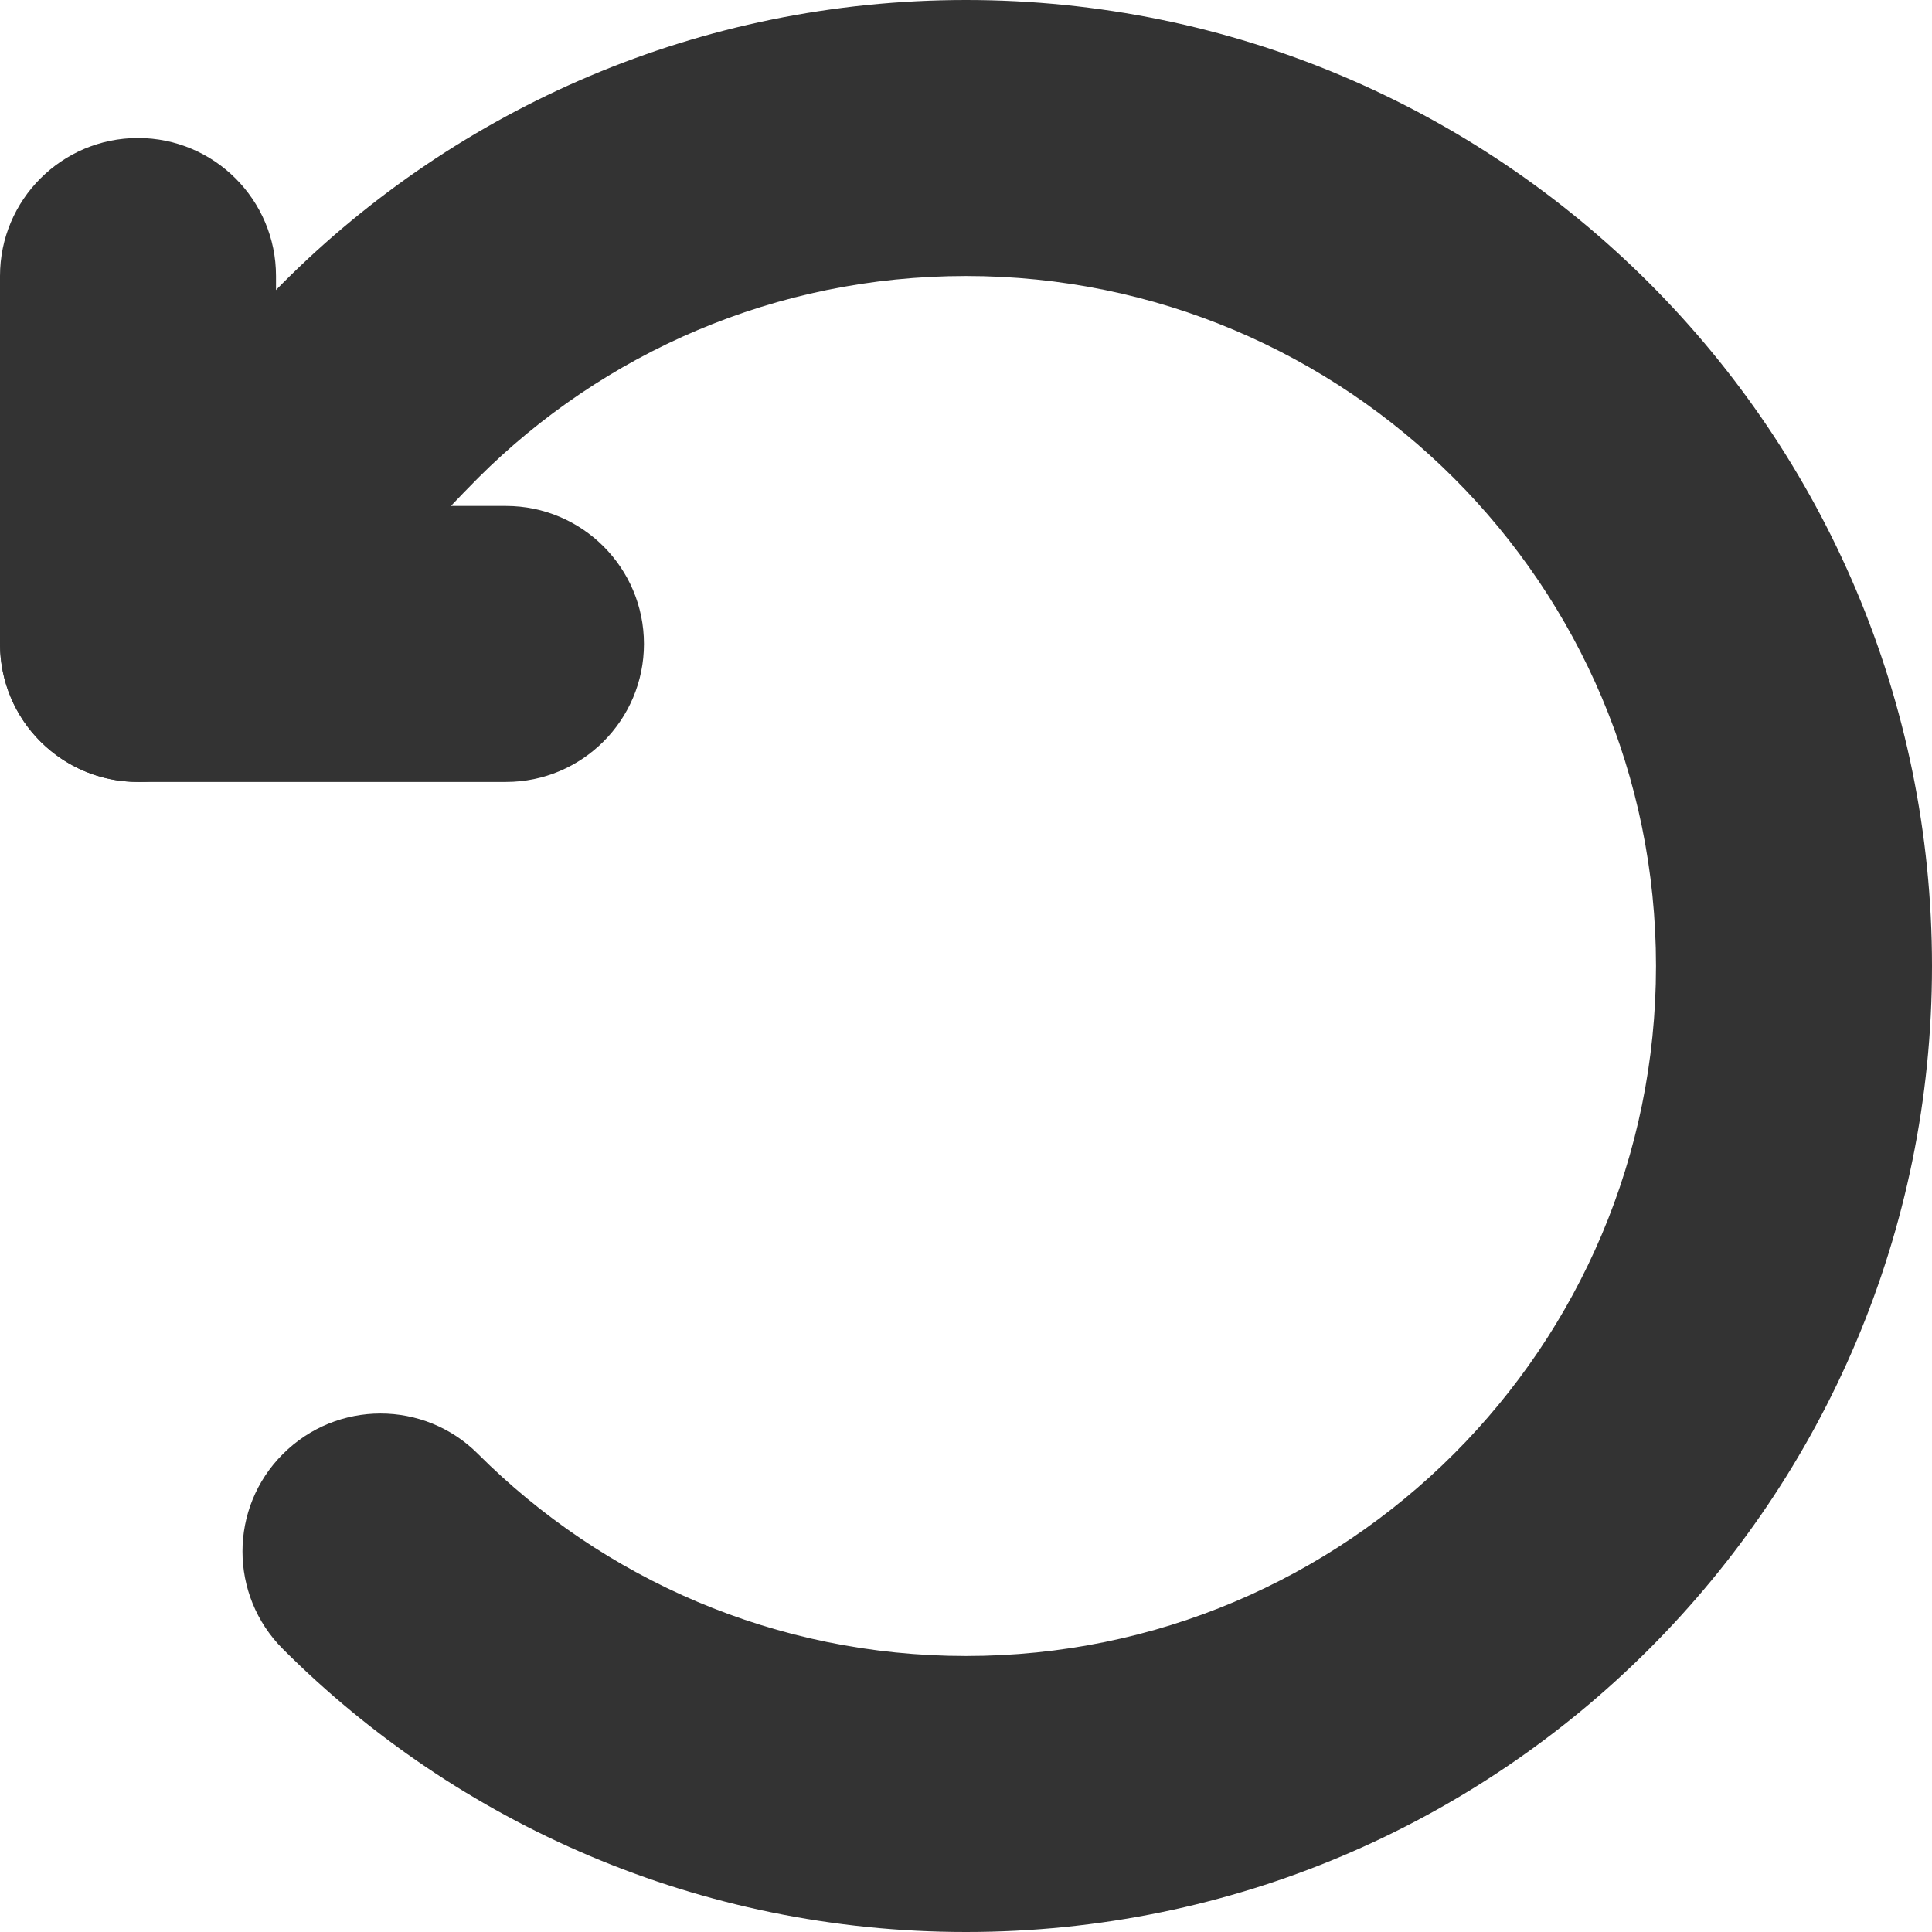
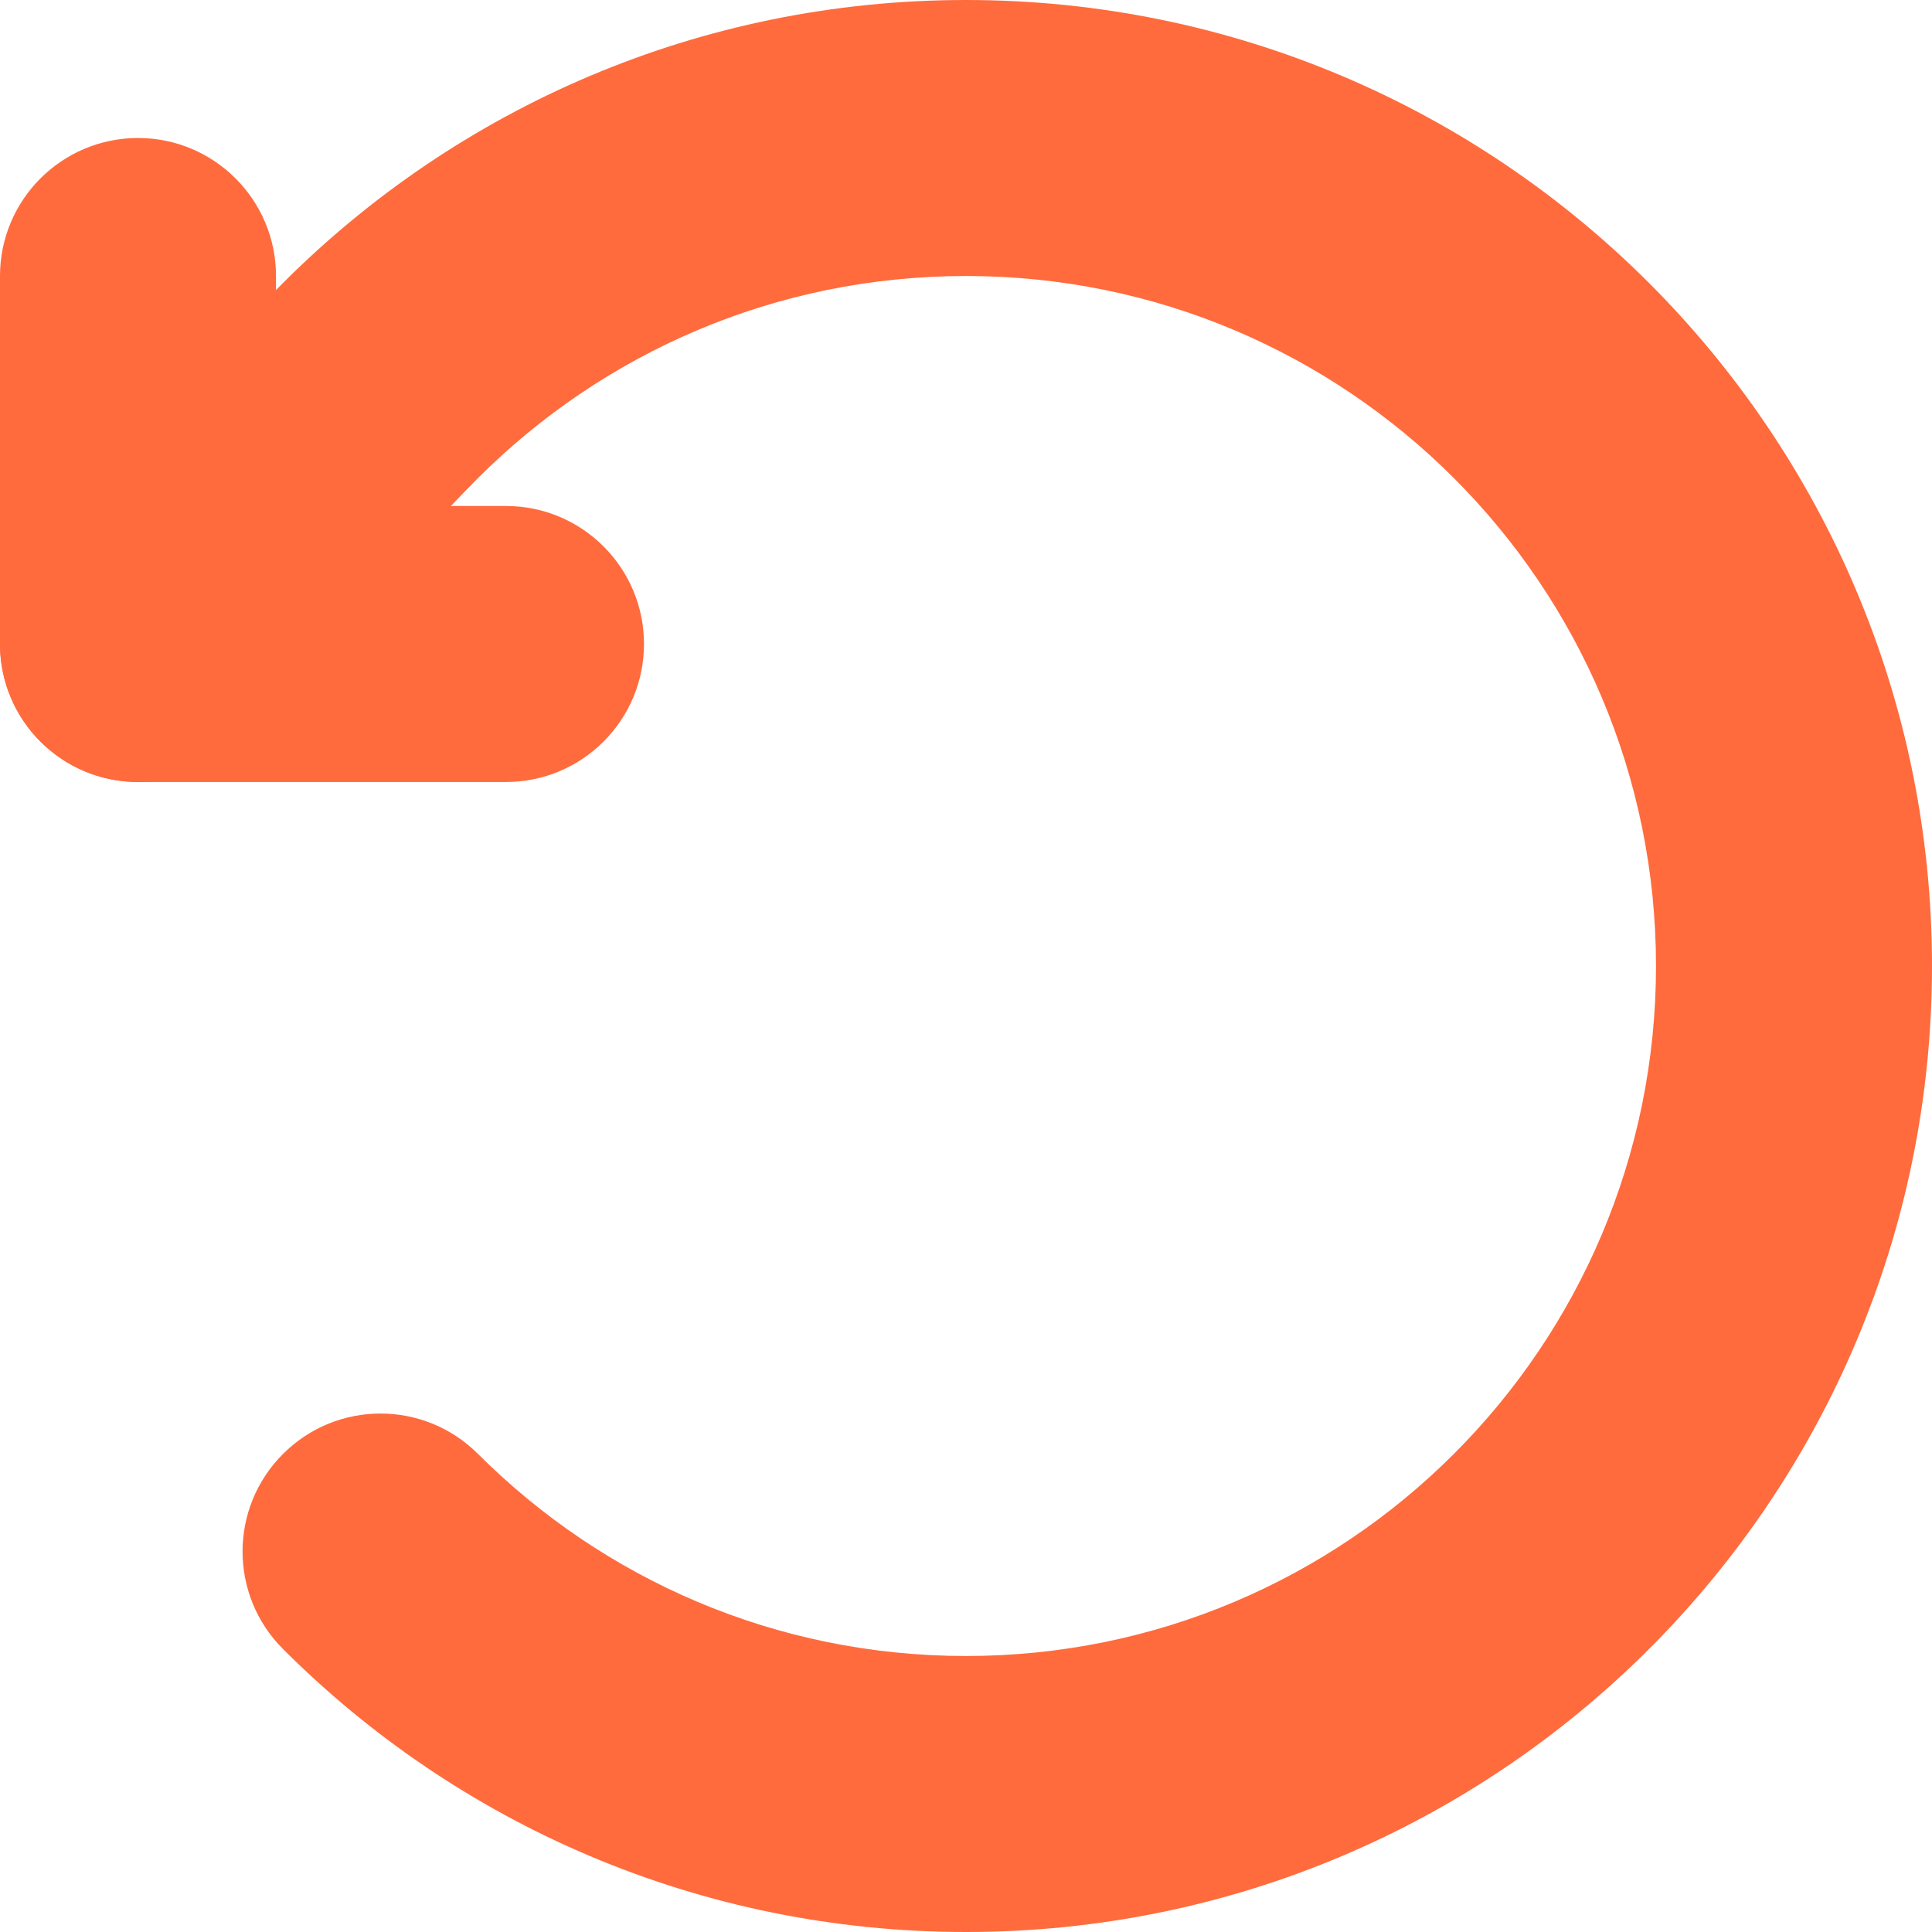
- <svg xmlns="http://www.w3.org/2000/svg" preserveAspectRatio="none" overflow="visible" style="display: block;" width="12.25" height="12.25" viewBox="0 0 12.25 12.25" fill="none">
+ <svg xmlns="http://www.w3.org/2000/svg" preserveAspectRatio="none" overflow="visible" style="display: block;" width="10.5" height="10.5" viewBox="0 0 10.5 10.5" fill="none">
  <g id="Vector">
-     <path d="M10.5 6.125C10.5 3.709 8.541 1.75 6.125 1.75C4.917 1.75 3.824 2.239 3.031 3.031C2.807 3.256 2.436 3.658 2.11 4.018C1.95 4.194 1.805 4.356 1.699 4.474C1.647 4.533 1.604 4.58 1.574 4.613C1.56 4.63 1.549 4.643 1.541 4.651C1.537 4.656 1.534 4.659 1.532 4.661C1.531 4.662 1.531 4.664 1.53 4.664C1.209 5.025 0.655 5.058 0.294 4.737C-0.067 4.416 -0.1 3.863 0.221 3.502L0.224 3.499C0.226 3.497 0.229 3.493 0.233 3.488C0.241 3.479 0.253 3.466 0.268 3.449C0.298 3.415 0.342 3.367 0.396 3.307C0.503 3.187 0.651 3.022 0.814 2.842C1.137 2.486 1.535 2.053 1.794 1.794C2.901 0.686 4.434 0 6.125 0C9.508 0 12.25 2.742 12.25 6.125C12.25 9.508 9.508 12.25 6.125 12.25C4.434 12.25 2.901 11.563 1.794 10.456C1.452 10.114 1.452 9.56 1.794 9.219C2.136 8.877 2.69 8.877 3.031 9.219C3.824 10.011 4.917 10.5 6.125 10.5C8.541 10.5 10.5 8.541 10.5 6.125Z" fill="#333333" />
-     <path d="M0 1.75C0 1.267 0.392 0.875 0.875 0.875C1.358 0.875 1.75 1.267 1.75 1.75V3.208H3.208C3.691 3.208 4.083 3.6 4.083 4.083C4.083 4.566 3.691 4.958 3.208 4.958H0.875C0.392 4.958 0 4.566 0 4.083V1.75Z" fill="#333333" />
+     <path d="M9 5.25C9 3.179 7.321 1.5 5.25 1.5C4.214 1.5 3.278 1.919 2.598 2.598C2.406 2.791 2.088 3.136 1.809 3.444C1.672 3.595 1.547 3.734 1.456 3.835C1.411 3.885 1.375 3.926 1.349 3.954C1.337 3.968 1.327 3.979 1.321 3.987C1.318 3.991 1.315 3.993 1.313 3.995C1.313 3.996 1.312 3.997 1.312 3.998C1.037 4.307 0.562 4.336 0.252 4.061C-0.058 3.785 -0.086 3.311 0.189 3.002L0.192 2.999C0.193 2.997 0.197 2.994 0.2 2.99C0.207 2.982 0.217 2.971 0.229 2.956C0.255 2.927 0.293 2.886 0.339 2.834C0.431 2.732 0.558 2.59 0.698 2.436C0.974 2.131 1.316 1.76 1.538 1.538C2.487 0.588 3.8 0 5.25 0C8.149 0 10.5 2.351 10.5 5.25C10.5 8.149 8.149 10.5 5.25 10.5C3.8 10.5 2.487 9.912 1.538 8.962C1.245 8.669 1.245 8.195 1.538 7.902C1.831 7.609 2.305 7.609 2.598 7.902C3.278 8.581 4.214 9 5.25 9C7.321 9 9 7.321 9 5.25Z" fill="#FF6B3D" />
+     <path d="M0 1.5C0 1.086 0.336 0.75 0.75 0.75C1.164 0.75 1.5 1.086 1.5 1.5V2.75H2.75C3.164 2.75 3.5 3.086 3.5 3.5C3.5 3.914 3.164 4.25 2.75 4.25H0.75C0.336 4.25 0 3.914 0 3.5V1.5Z" fill="#FF6B3D" />
  </g>
</svg>
